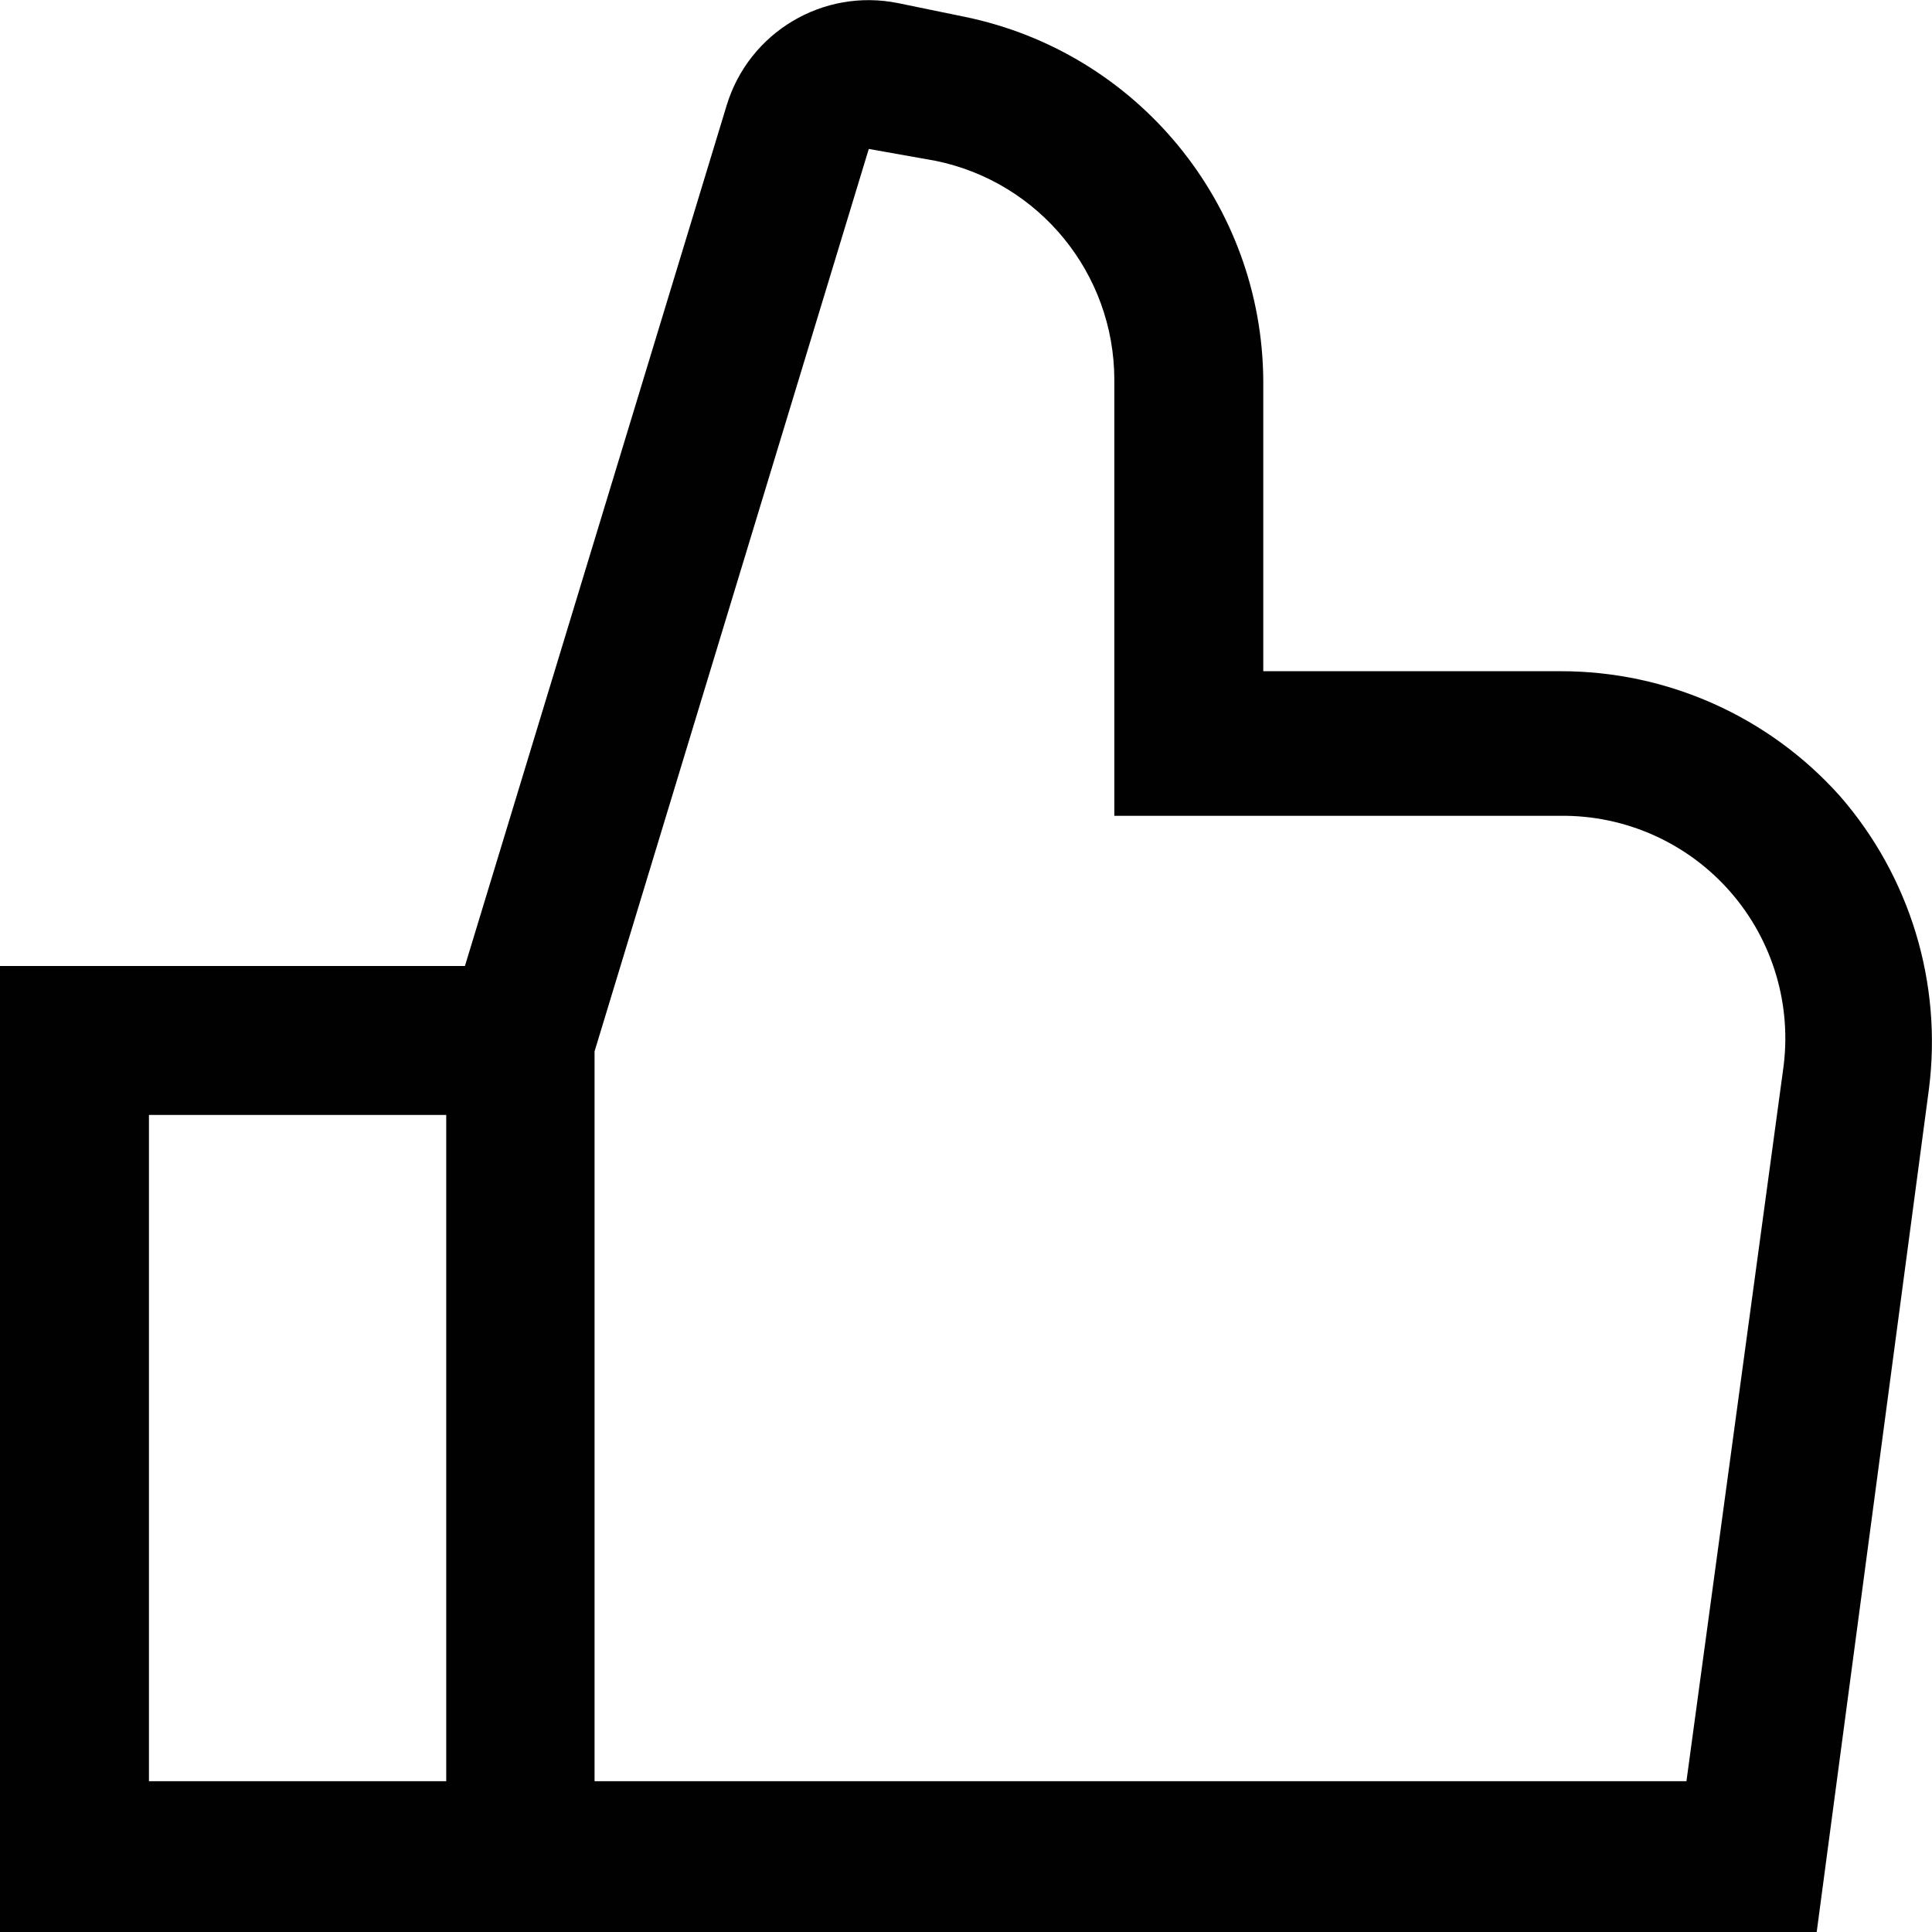
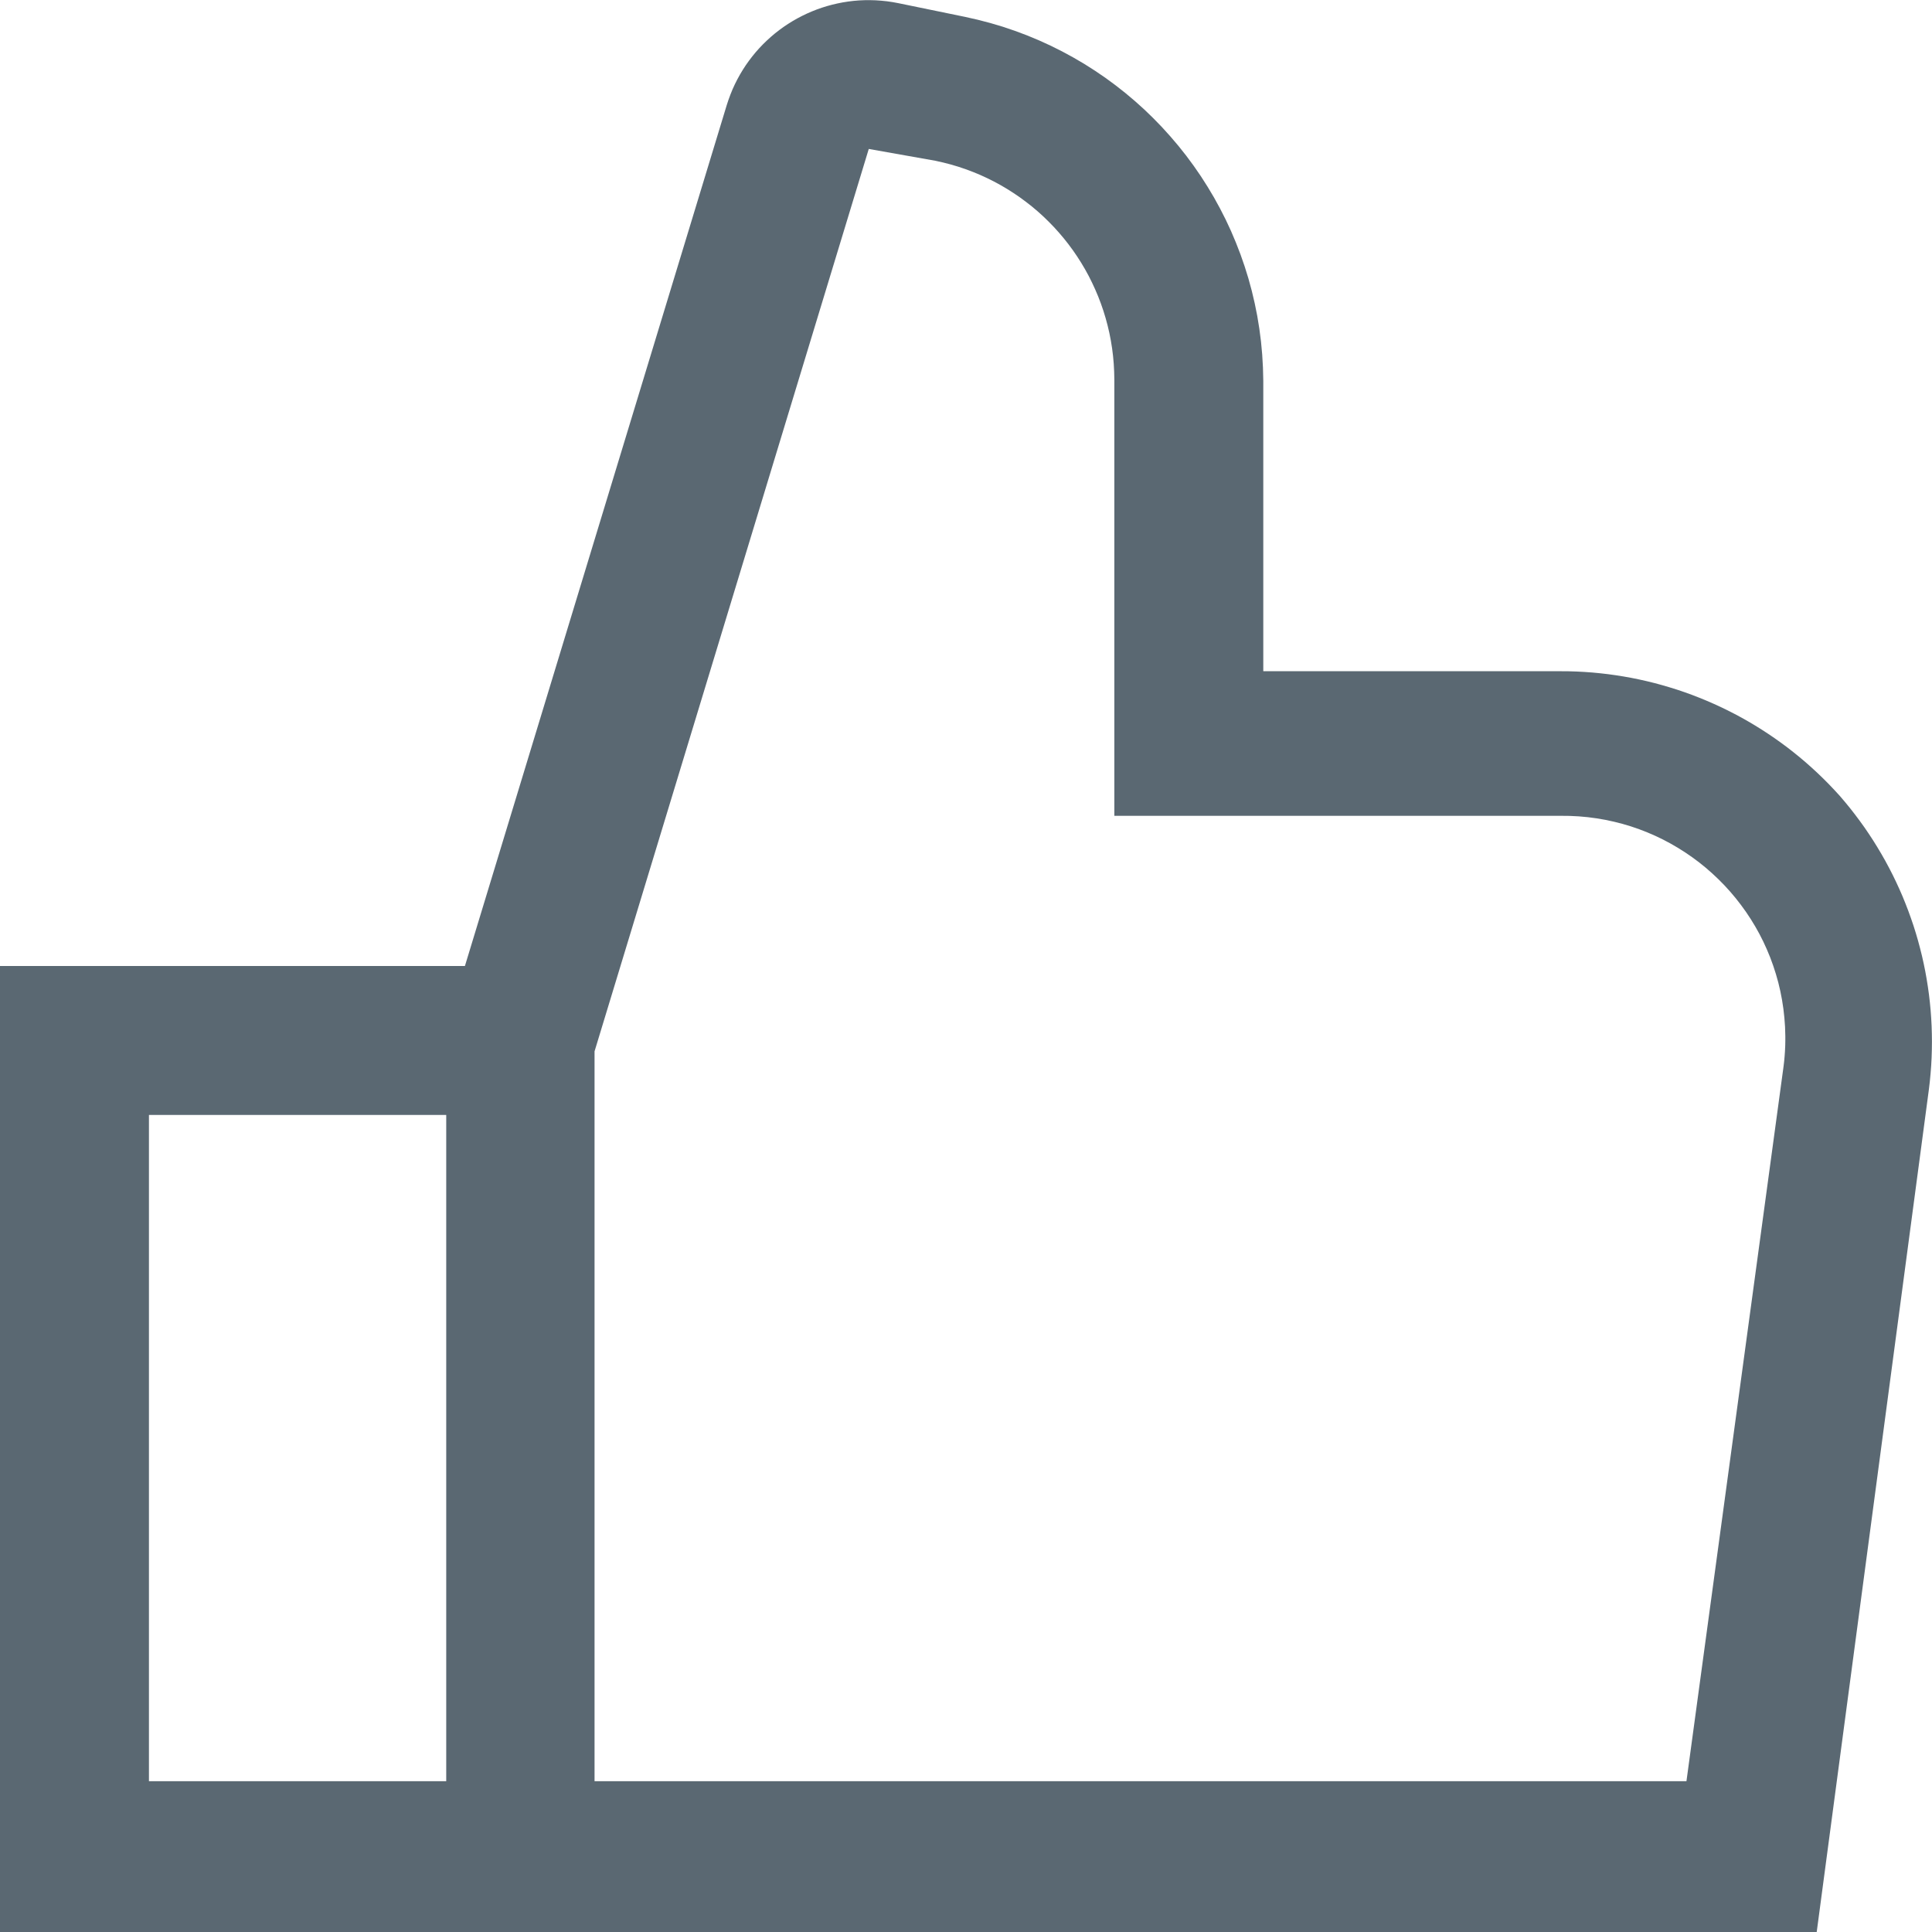
- <svg xmlns="http://www.w3.org/2000/svg" id="Layer_1" data-name="Layer 1" viewBox="0 0 31 31">
+ <svg xmlns="http://www.w3.org/2000/svg" xmlns:xlink="http://www.w3.org/1999/xlink" version="1.1" preserveAspectRatio="xMidYMid meet" viewBox="0 0 640 640" width="640" height="640">
  <defs>
-     <style>.cls-1{fill:#010101;}</style>
+     <path d="M291.92 0.23L293.78 0.42L295.64 0.69L297.5 1.03L319.59 5.57L323.85 6.53L328.06 7.63L332.2 8.86L336.27 10.24L340.27 11.74L344.2 13.38L348.06 15.14L351.84 17.03L355.54 19.04L359.16 21.16L362.7 23.41L366.15 25.76L369.51 28.23L372.78 30.8L375.96 33.48L379.05 36.26L382.03 39.14L384.92 42.12L387.7 45.19L390.38 48.34L392.96 51.59L395.42 54.92L397.78 58.34L400.01 61.83L402.14 65.4L404.14 69.04L406.03 72.75L407.79 76.53L409.42 80.38L410.93 84.28L412.31 88.25L413.56 92.27L414.67 96.35L415.64 100.47L416.48 104.65L417.17 108.87L417.72 113.13L418.12 117.43L418.37 121.77L418.48 126.14L418.48 222.35L516.95 222.35L519.6 222.37L522.24 222.45L524.87 222.59L527.49 222.78L530.1 223.03L532.7 223.33L535.29 223.69L537.87 224.1L540.44 224.56L542.99 225.08L545.53 225.65L548.05 226.27L550.56 226.95L553.05 227.68L555.53 228.45L557.98 229.28L560.42 230.16L562.84 231.1L565.24 232.08L567.61 233.11L569.97 234.19L572.3 235.32L574.61 236.5L576.89 237.72L579.15 239L581.38 240.32L583.58 241.69L585.76 243.11L587.91 244.57L590.03 246.08L592.12 247.63L594.18 249.24L596.2 250.88L598.2 252.57L600.16 254.31L602.09 256.09L603.98 257.91L605.84 259.78L607.66 261.69L609.45 263.64L611.17 265.66L612.85 267.71L614.47 269.79L616.05 271.9L617.59 274.04L619.07 276.21L620.51 278.41L621.89 280.63L623.23 282.88L624.52 285.15L625.76 287.45L626.95 289.77L628.09 292.12L629.18 294.49L630.22 296.87L631.2 299.28L632.14 301.71L633.02 304.15L633.86 306.61L634.64 309.09L635.37 311.59L636.04 314.1L636.67 316.62L637.24 319.16L637.76 321.71L638.22 324.27L638.63 326.84L638.99 329.42L639.29 332.01L639.54 334.61L639.73 337.22L639.87 339.83L639.95 342.45L639.98 345.08L639.95 347.7L639.87 350.34L639.73 352.97L639.53 355.61L639.28 358.24L638.97 360.88L601.81 640L0 640L0 320L154.01 320L240.72 34.89L241.31 33.09L241.96 31.33L242.66 29.6L243.43 27.92L244.26 26.27L245.14 24.67L246.08 23.1L247.07 21.58L248.12 20.1L249.21 18.67L250.35 17.28L251.54 15.94L252.78 14.64L254.06 13.4L255.38 12.2L256.74 11.05L258.14 9.96L259.58 8.91L261.06 7.92L262.56 6.99L264.11 6.1L265.68 5.28L267.28 4.51L268.91 3.8L270.57 3.14L272.25 2.55L273.95 2.02L275.68 1.55L277.43 1.14L279.19 0.79L280.97 0.51L282.77 0.29L284.58 0.14L286.4 0.06L288.23 0.05L290.07 0.1L291.92 0.23ZM196.95 590.04L558.66 590.04L590.66 354.48L590.7 354.2L590.74 353.92L590.77 353.64L590.81 353.35L590.85 353.07L590.88 352.79L590.91 352.51L590.95 352.23L590.98 351.95L591.01 351.67L591.04 351.39L591.07 351.1L591.09 350.82L591.12 350.54L591.14 350.26L591.17 349.98L591.19 349.69L591.21 349.41L591.23 349.13L591.25 348.85L591.27 348.56L591.29 348.28L591.3 348L591.32 347.72L591.33 347.43L591.34 347.15L591.36 346.87L591.37 346.59L591.38 346.3L591.39 346.02L591.39 345.74L591.4 345.45L591.4 345.17L591.41 344.89L591.41 344.6L591.41 344.32L591.41 344.04L591.41 343.75L591.41 343.47L591.41 343.19L591.32 340.15L591.1 337.15L590.77 334.18L590.32 331.24L589.76 328.35L589.09 325.5L588.3 322.69L587.41 319.93L586.42 317.22L585.32 314.56L584.13 311.95L582.84 309.4L581.45 306.91L579.97 304.48L578.4 302.11L576.74 299.81L575 297.57L573.18 295.41L571.27 293.31L569.29 291.3L567.23 289.36L565.1 287.49L562.9 285.71L560.63 284.02L558.29 282.41L555.89 280.89L553.43 279.46L550.91 278.12L548.33 276.88L545.7 275.74L543.02 274.7L540.29 273.76L537.51 272.93L534.69 272.21L531.82 271.59L528.92 271.09L525.98 270.7L523 270.43L519.99 270.28L516.95 270.25L369.14 270.25L369.14 125.73L369.08 123.1L368.94 120.5L368.71 117.91L368.39 115.35L367.98 112.81L367.49 110.3L366.91 107.82L366.25 105.37L365.51 102.95L364.69 100.57L363.79 98.22L362.81 95.91L361.76 93.64L360.64 91.4L359.44 89.21L358.17 87.07L356.83 84.97L355.42 82.91L353.94 80.91L352.4 78.96L350.79 77.06L349.12 75.21L347.39 73.43L345.6 71.69L343.75 70.02L341.84 68.41L339.87 66.87L337.85 65.38L335.78 63.97L333.66 62.62L331.49 61.34L329.26 60.13L326.99 59L324.68 57.94L322.31 56.96L319.91 56.06L317.46 55.23L314.97 54.49L312.45 53.84L309.88 53.26L287.79 49.34L196.95 348.28L196.95 590.04ZM49.34 590.04L147.82 590.04L147.82 369.34L49.34 369.34L49.34 590.04Z" id="dXDaoJqh" />
  </defs>
-   <path class="cls-1" d="M29.91,13.19a6,6,0,0,0-4.48-2H20.66V6.53A6,6,0,0,0,15.87.69L14.8.47a2.38,2.38,0,0,0-2.75,1.64L7.85,15.92H.39v15.5H29.54l1.8-13.52A6,6,0,0,0,29.91,13.19ZM7.55,29H2.78V18.31H7.55ZM29,17.59,27.45,29H9.93V17.29l4.4-14.48L15.4,3a3.59,3.59,0,0,1,2.87,3.51v7h7.16A3.57,3.57,0,0,1,29,17.59Z" transform="translate(-0.39 -0.42)" />
+   <g>
+     <g>
+       <g>
+         <use xlink:href="#dXDaoJqh" opacity="1" fill="#5a6872" fill-opacity="1" />
+         <g>
+           <use xlink:href="#dXDaoJqh" opacity="1" fill-opacity="0" stroke="#000000" stroke-width="1" stroke-opacity="0" />
+         </g>
+       </g>
+     </g>
+   </g>
</svg>
